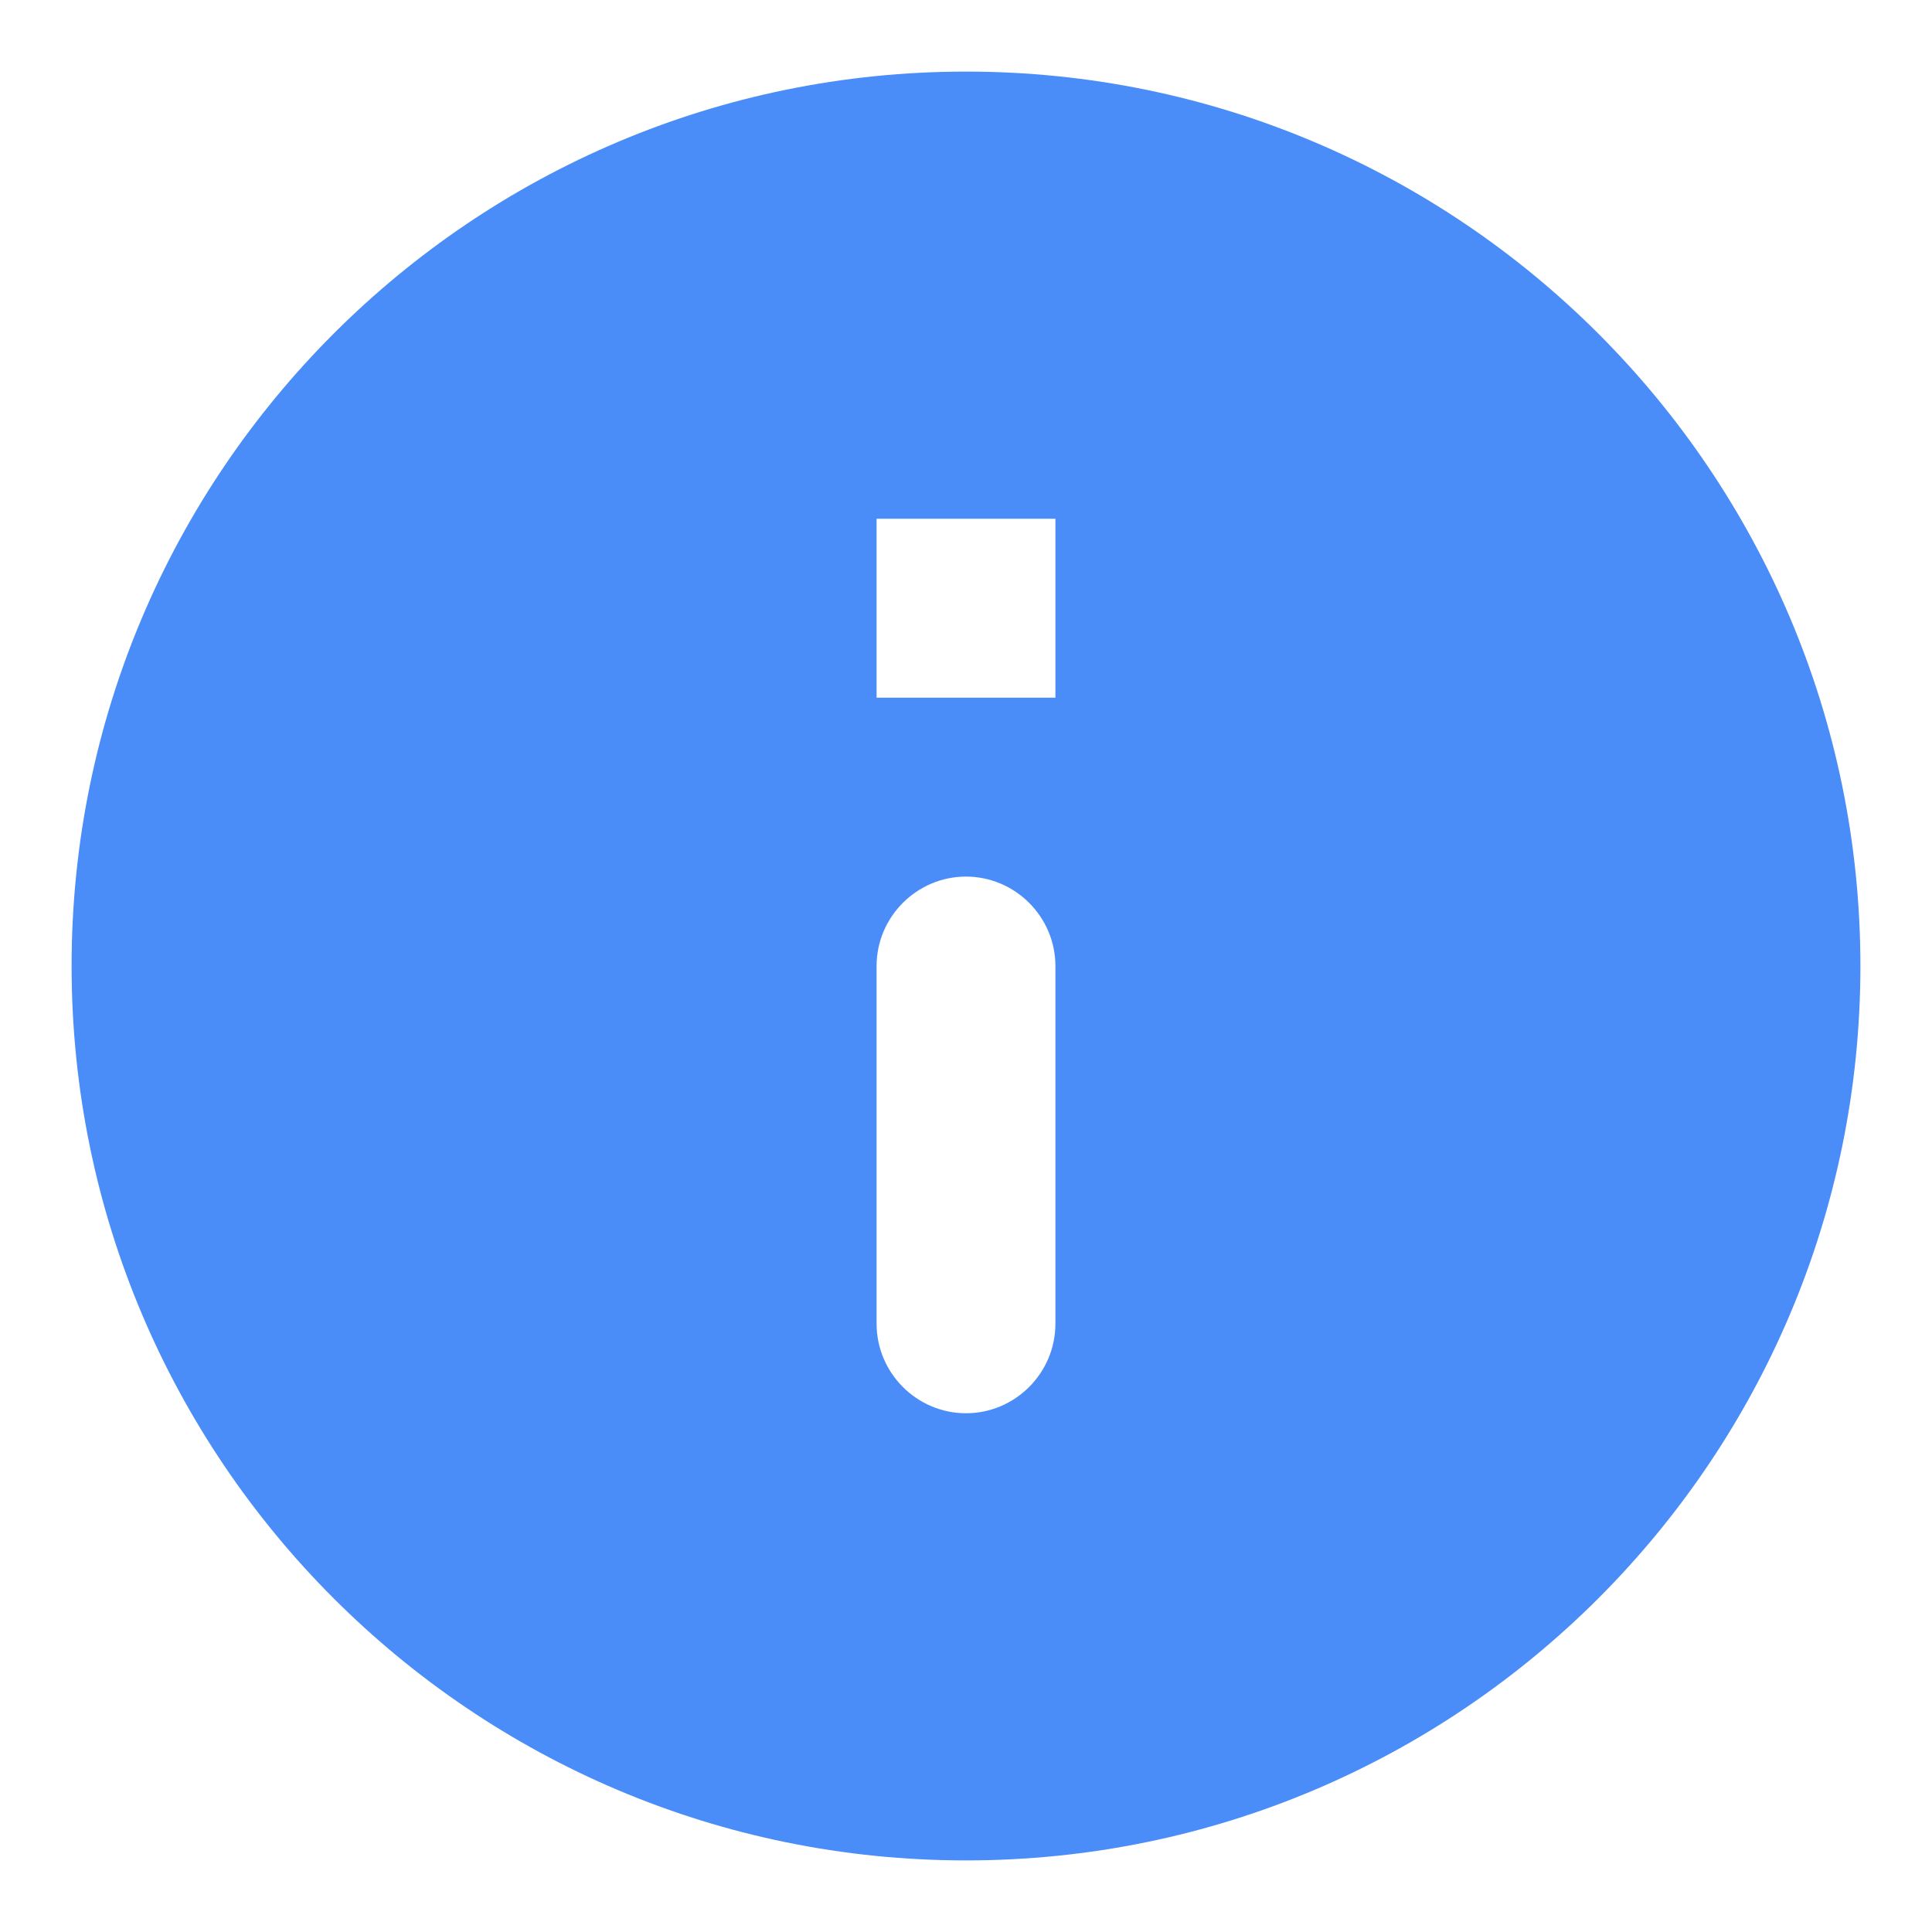
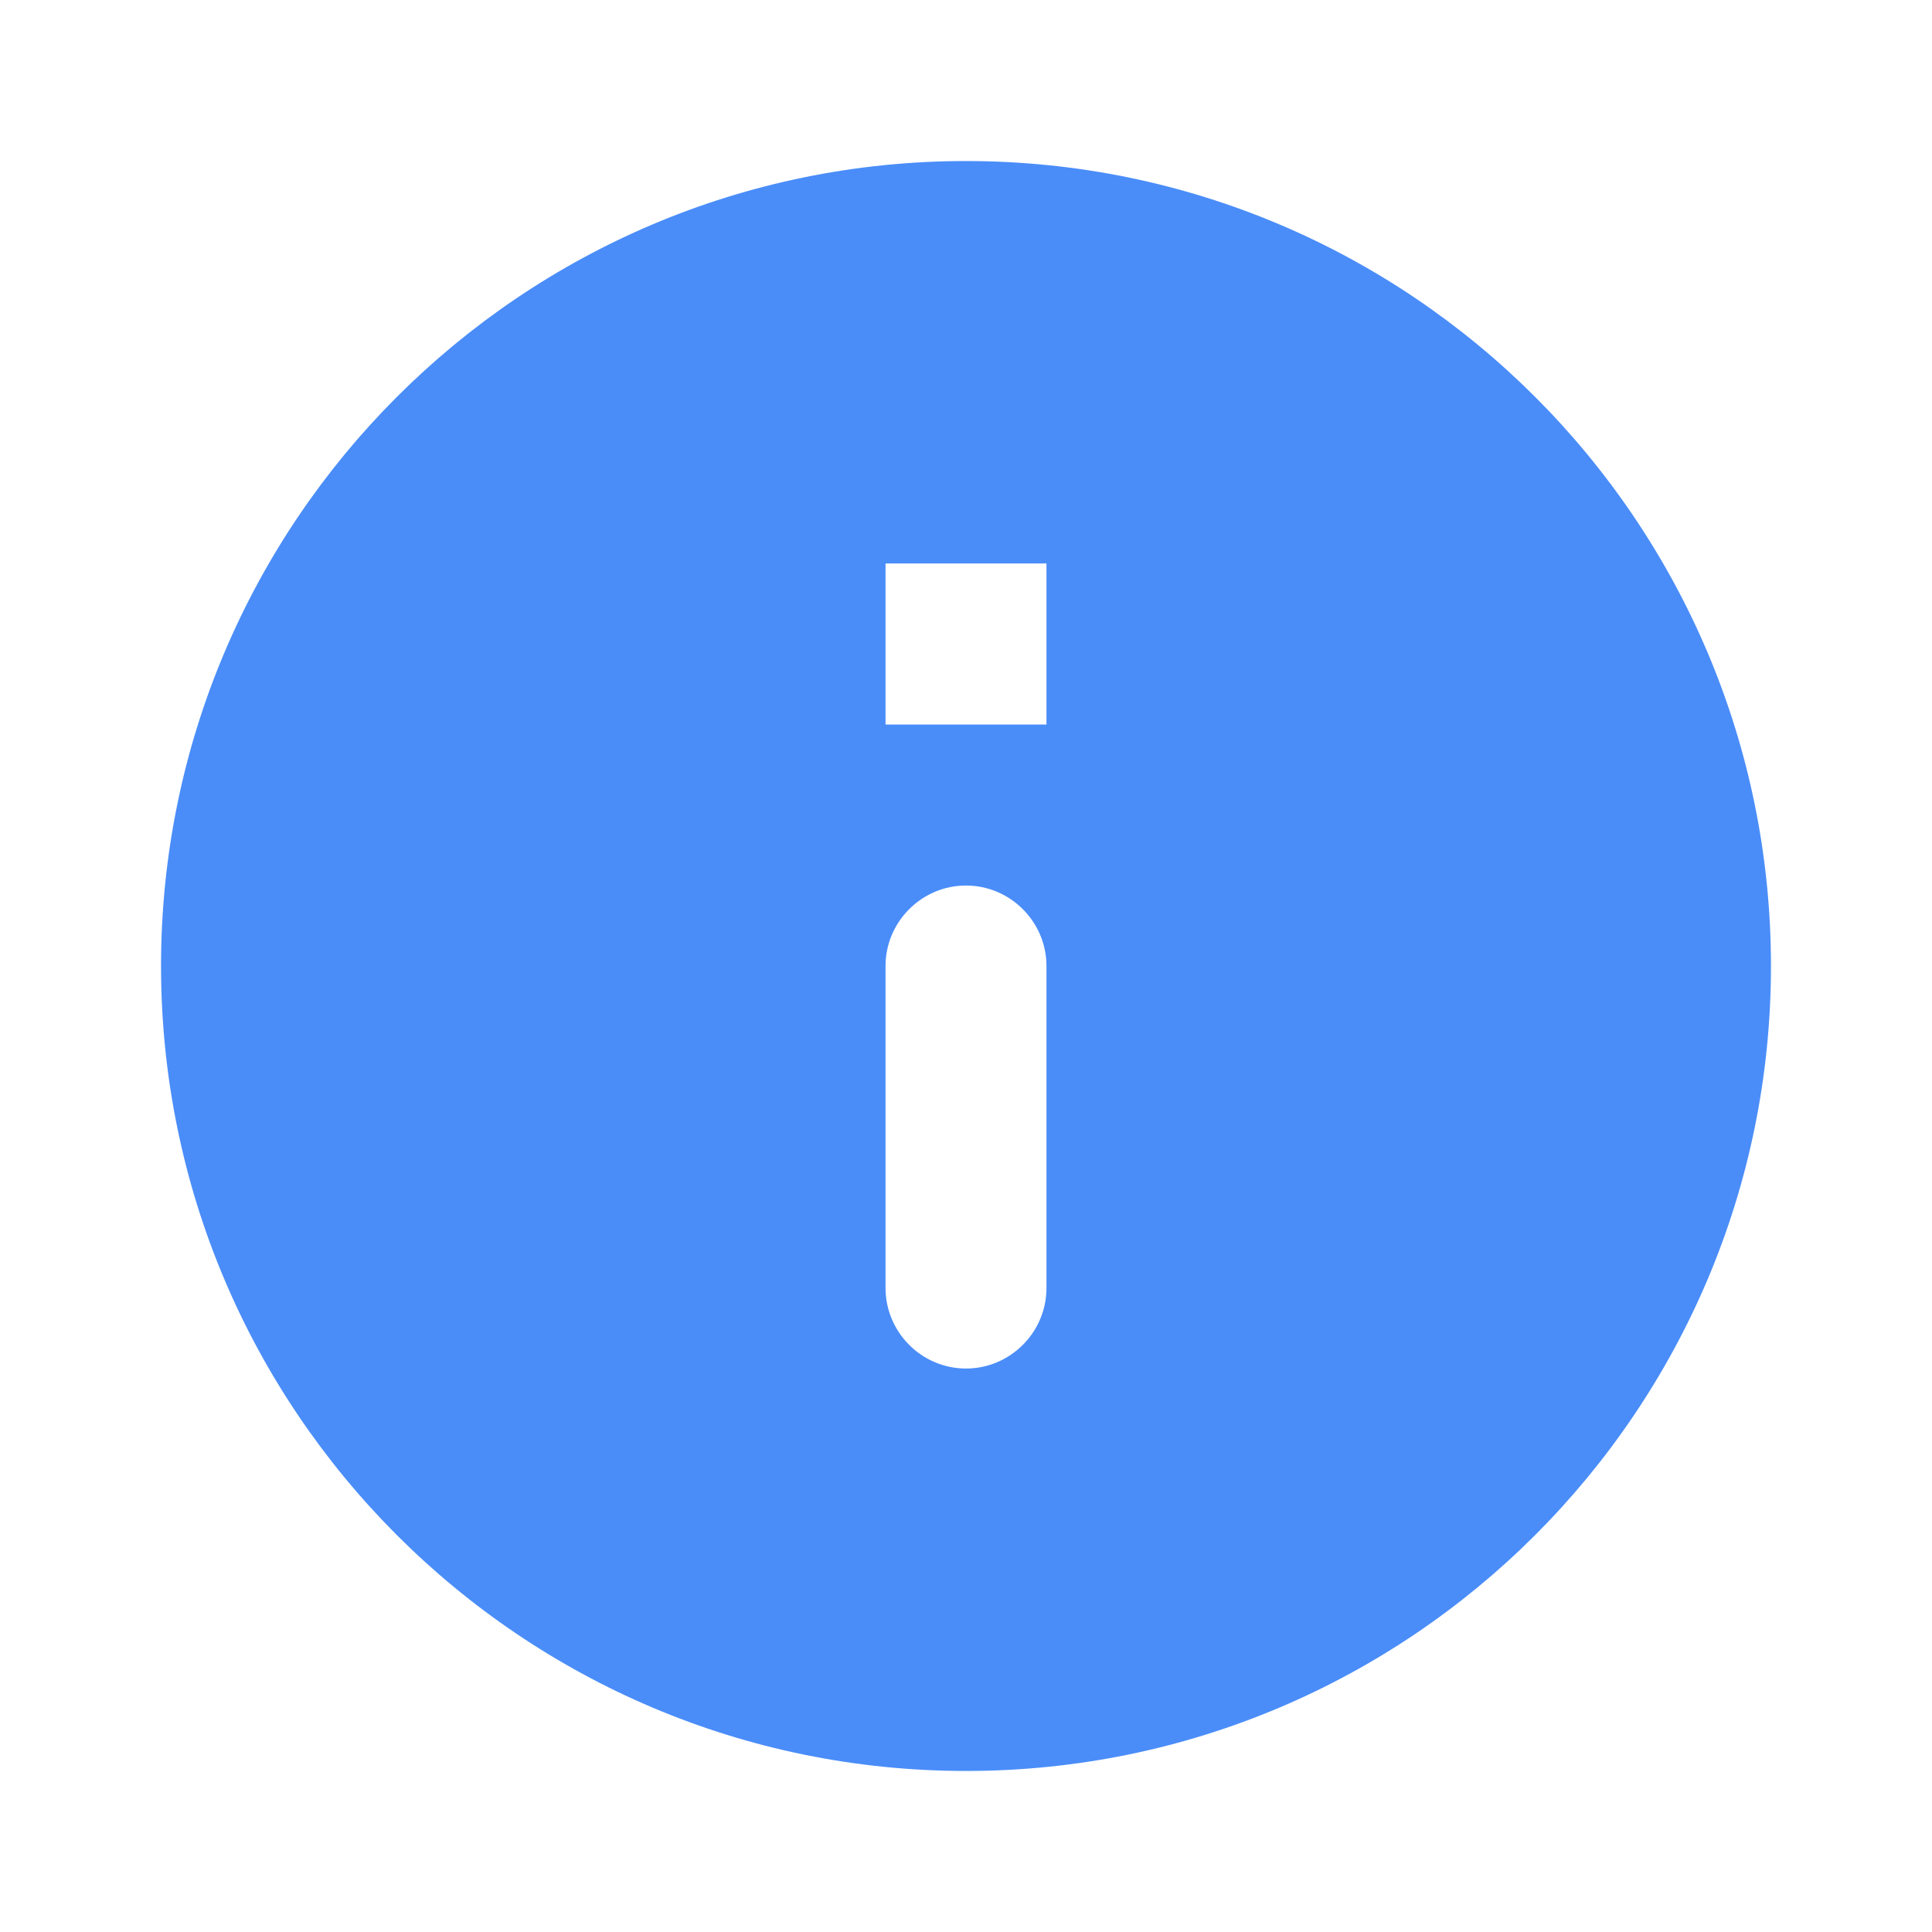
- <svg xmlns="http://www.w3.org/2000/svg" width="18" height="18" viewBox="0 0 18 18" fill="none">
-   <path d="M9 0.667C4.4 0.667 0.667 4.4 0.667 9C0.667 13.6 4.4 17.333 9 17.333C13.6 17.333 17.333 13.6 17.333 9C17.333 4.4 13.6 0.667 9 0.667ZM9 13.167C8.542 13.167 8.167 12.792 8.167 12.333V9C8.167 8.542 8.542 8.167 9 8.167C9.458 8.167 9.833 8.542 9.833 9V12.333C9.833 12.792 9.458 13.167 9 13.167ZM9.833 6.5H8.167V4.833H9.833V6.5Z" fill="#4A8DF9" />
+ <svg xmlns="http://www.w3.org/2000/svg" width="20" height="20" viewBox="0 0 20 20" fill="none">
+   <path d="M10 1.667C5.4 1.667 1.667 5.4 1.667 10C1.667 14.6 5.4 18.333 10 18.333C14.6 18.333 18.333 14.6 18.333 10C18.333 5.4 14.6 1.667 10 1.667ZM10 14.167C9.542 14.167 9.167 13.792 9.167 13.333V10C9.167 9.542 9.542 9.167 10 9.167C10.458 9.167 10.833 9.542 10.833 10V13.333C10.833 13.792 10.458 14.167 10 14.167ZM10.833 7.5H9.167V5.833H10.833V7.5Z" fill="#4A8DF9" />
</svg>
